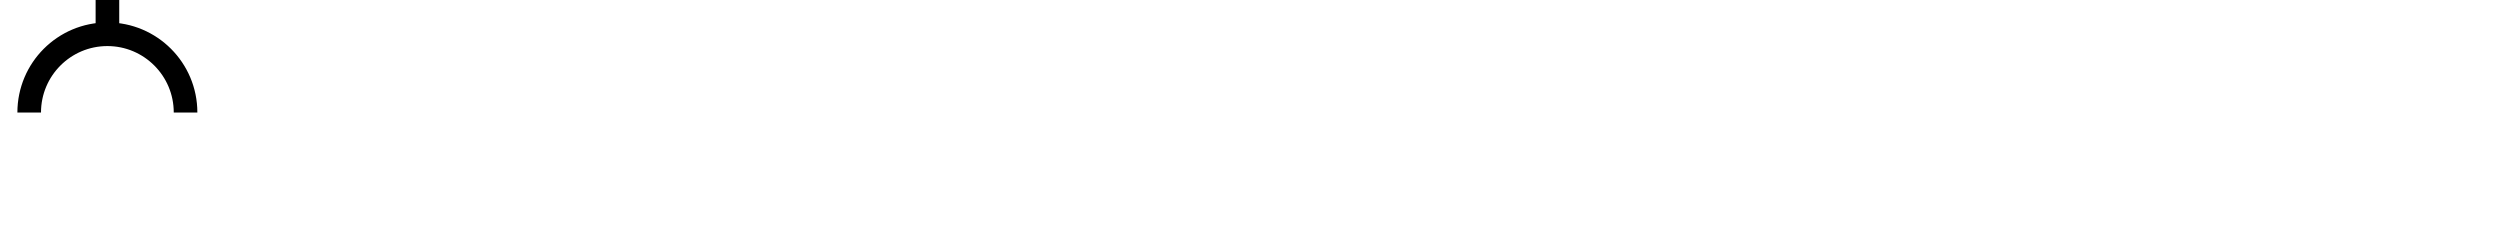
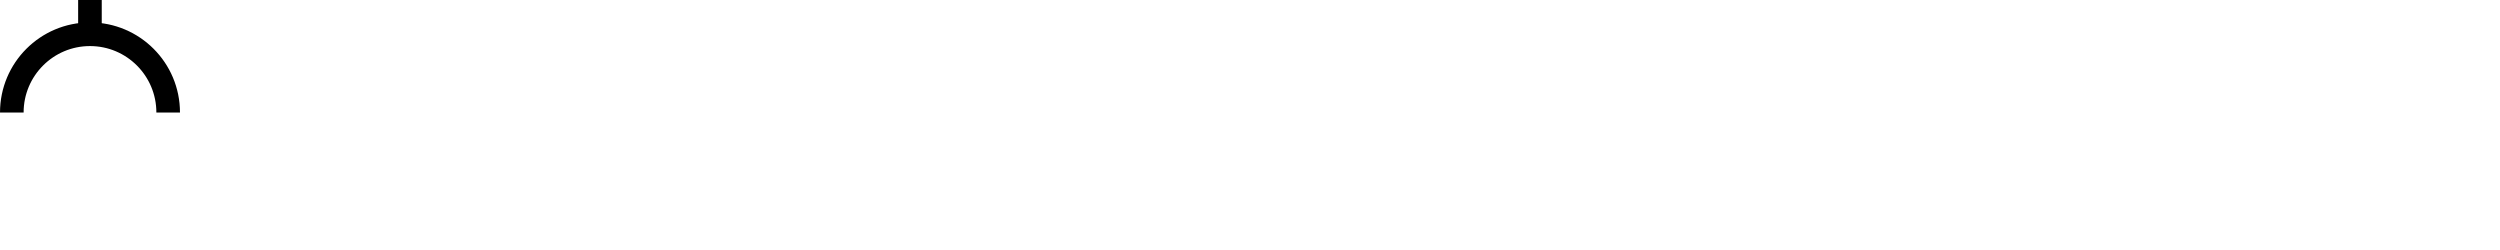
<svg xmlns="http://www.w3.org/2000/svg" width="200" height="20" viewBox="0 0 200 20" version="1.1" id="svg3807">
  <defs id="defs3804" />
  <g id="layer1" transform="translate(0,-291.7083)">
    <g transform="matrix(1.172932,0,0,-0.9520283,-583.8196,-1486.07)" id="g10351" style="stroke-width:1.788;stroke-miterlimit:4;stroke-dasharray:none">
      <g transform="matrix(0.9094024,0,0,1.120415,45.09442,226.1223)" id="g10351-0" style="stroke-width:1.789;stroke-miterlimit:4;stroke-dasharray:none">
        <g id="g2601" transform="matrix(0.8925618,0,0,0.8925266,53.47671,-202.8362)" style="stroke-width:2.005">
          <g transform="matrix(0.9161032,0,0,-0.9078513,101.9969,-4745.411)" id="g14246" style="stroke-width:2.177;stroke-miterlimit:4;stroke-dasharray:none">
            <g transform="matrix(1.222974,0,0,1.234139,-146.3597,738.2648)" id="g14253">
              <g transform="translate(-39.3611,1.9848)" id="g14264" style="stroke-width:1.772;stroke-miterlimit:4;stroke-dasharray:none">
                <g id="g10359-10-8" transform="matrix(1,0,0,-1,-52.73343,-5050.882)" style="stroke-width:1.772;stroke-miterlimit:4;stroke-dasharray:none">
                  <g transform="matrix(1,0,0,-1,9.453375,-5051.509)" id="g14371">
                    <g id="g10364-8-3" transform="matrix(1,0,0,-1,-48.16121,-5051.049)" />
                    <g transform="translate(-27.1658,1.5491)" id="g14427">
                      <g id="g10367-880-7" transform="matrix(1,0,0,-1,-48.16121,-5051.049)" />
                      <g transform="translate(-45.4538,2.7243)" id="g14438">
                        <g id="g10370-7-5" transform="matrix(1,0,0,-1,-48.16121,-5051.049)" />
                        <g transform="translate(-30.4313,0.6037)" id="g14451">
                          <g id="g12601" style="stroke-width:2.605;stroke-miterlimit:4;stroke-dasharray:none" transform="matrix(0.6486516,0,0,0.7128036,230.9036,-908.8502)">
                            <g style="stroke-width:1.48;stroke-miterlimit:4;stroke-dasharray:none" transform="matrix(1.846011,0,0,-1.679871,592.5355,-3070.463)" id="g4509-93-8">
                              <g id="g20055" transform="matrix(0.8002002,0,0,0.8223537,5.468814,10.95793)" style="stroke-width:1.824">
                                <g id="g20314" transform="matrix(0.9998634,0,0,-1,0.00611664,131.9087)" style="stroke-width:1.824">
                                  <g id="g8723" transform="matrix(1.043794,0,0,1.015537,-88.94678,-313.5167)" style="stroke-width:1.772;stroke-miterlimit:4;stroke-dasharray:none">
                                    <g id="g21090" transform="translate(-6.895171,1.587577)">
                                      <g id="g7089" transform="matrix(0.8247449,0,0,0.8256283,-1269.598,-220.2693)" style="stroke-width:2.147;stroke-miterlimit:4;stroke-dasharray:none">
                                        <g transform="translate(2422.637,778.4928)" id="layer1-5-1-2-0-9-4-4-2" style="stroke-width:2.147;stroke-miterlimit:4;stroke-dasharray:none">
                                          <g id="g5414-9-5-9-3-1-4-6-9" transform="matrix(5.820712,0,0,5.820712,-711.3569,-666.8932)" style="stroke-width:0.369;stroke-miterlimit:4;stroke-dasharray:none">
                                            <g id="g4442-6-6-9-9-4-0-9-9-7" transform="matrix(0.2597607,0,0,0.2597607,12.18558,38.7607)" style="stroke-width:1.42;stroke-miterlimit:4;stroke-dasharray:none">
                                              <g id="g4446-6-9-0-2-7-0-0-7-9-4-5" transform="rotate(180,65.80256,172.9668)" style="stroke-width:1.42;stroke-miterlimit:4;stroke-dasharray:none">
                                                <g id="g4404-1-2-4-1-7-8-3-5-3-2-6" transform="translate(-1.010153,-6.12405)" style="stroke-width:1.42;stroke-miterlimit:4;stroke-dasharray:none">
-                                                   <g id="g21823" transform="translate(-8.0332141e-5,-2.4719091e-4)">
+                                                   <g id="g21823" transform="matrix(-1,0,0,1,367.8274,-2.4719091e-4)">
                                                    <path style="fill:none;fill-rule:evenodd;stroke:#000000;stroke-width:1.42;stroke-linecap:butt;stroke-linejoin:miter;stroke-miterlimit:4;stroke-dasharray:none;stroke-opacity:1" d="m 188.093,93.732 c 0,2.597 -2.105,4.702 -4.702,4.702 -2.597,0 -4.702,-2.105 -4.702,-4.702" id="path3355-7-1-6-6-1-9-8-6-2-4" />
                                                    <path style="fill:none;fill-rule:evenodd;stroke:#000000;stroke-width:1.42;stroke-linecap:butt;stroke-linejoin:miter;stroke-miterlimit:4;stroke-dasharray:none;stroke-opacity:1" d="m 189.849,106.54 -6.461,0.002 v -8.053" id="path4186-6-5-5-4-5-3-1-9-0-5-4-3" />
                                                    <path style="fill:none;fill-rule:evenodd;stroke:#000000;stroke-width:1.42;stroke-linecap:butt;stroke-linejoin:miter;stroke-miterlimit:4;stroke-dasharray:none;stroke-opacity:1" d="m 183.374,106.546 4.268,-4.268" id="path4186-6-7-6-5-0-6-1-6-4-0-1-7" />
                                                  </g>
                                                </g>
                                              </g>
                                            </g>
                                          </g>
                                        </g>
                                      </g>
                                    </g>
                                  </g>
                                </g>
                              </g>
                            </g>
                          </g>
                        </g>
                      </g>
                    </g>
                  </g>
                </g>
              </g>
            </g>
          </g>
        </g>
      </g>
    </g>
  </g>
</svg>
